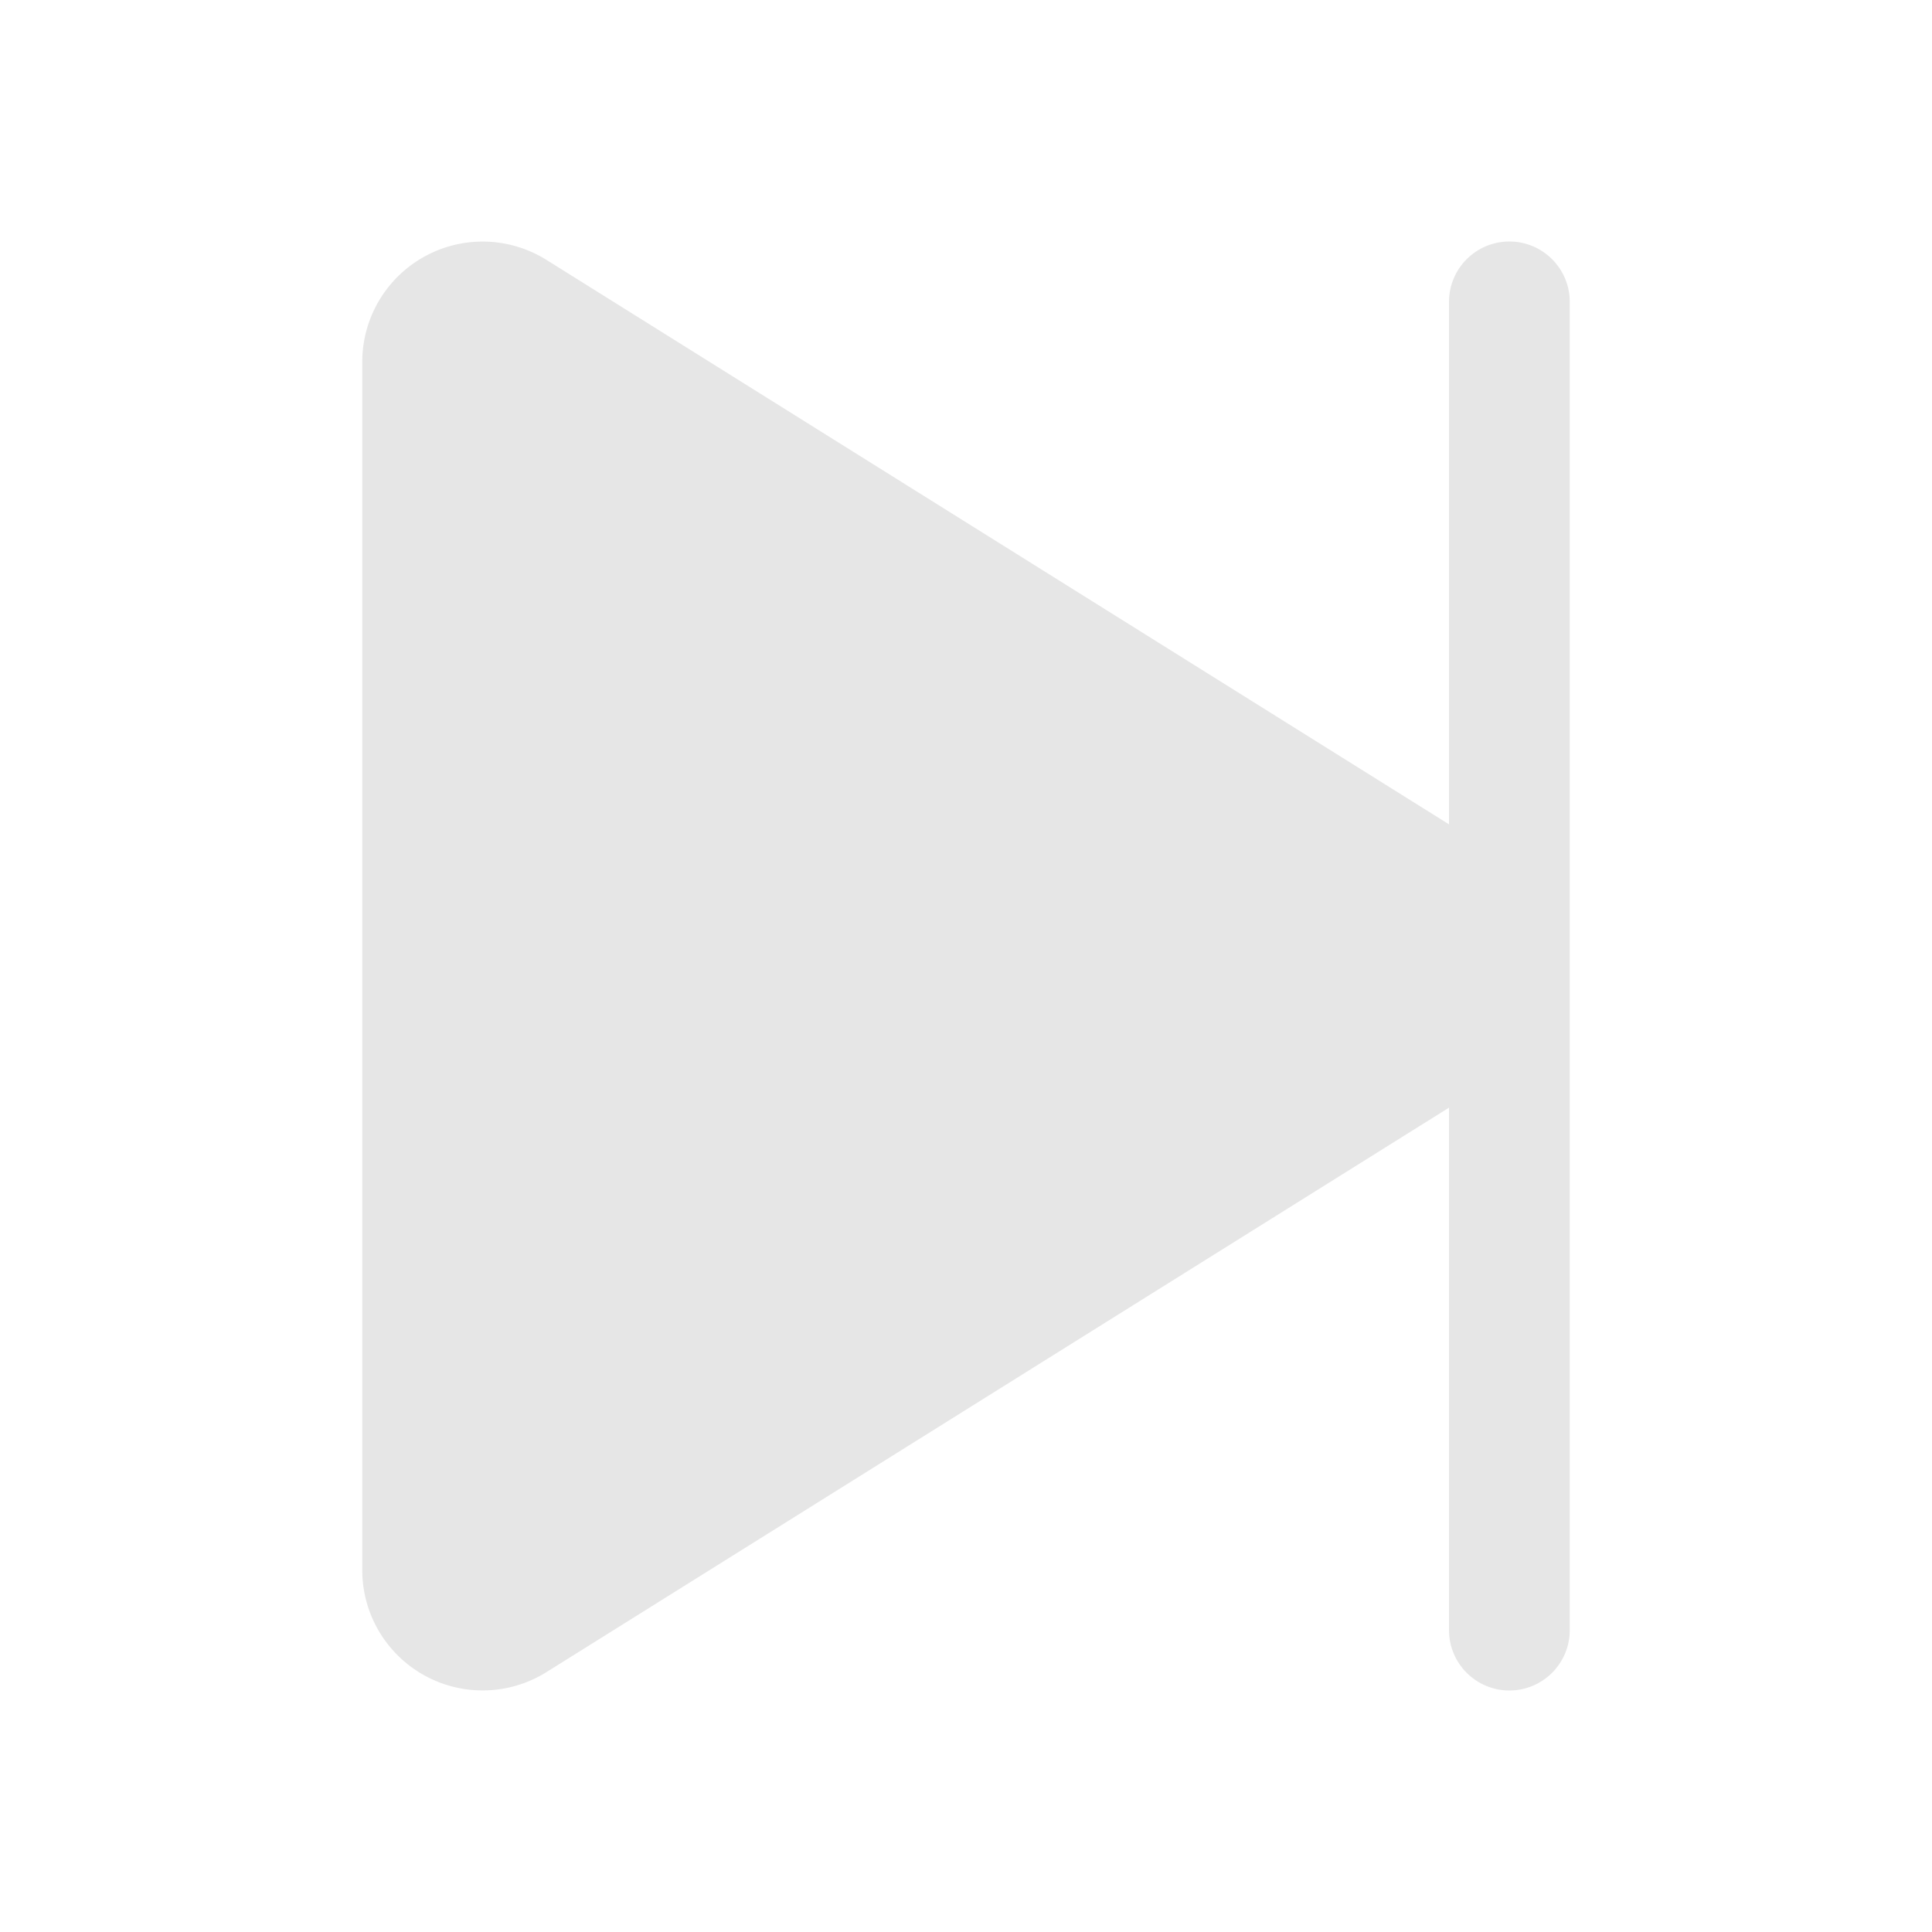
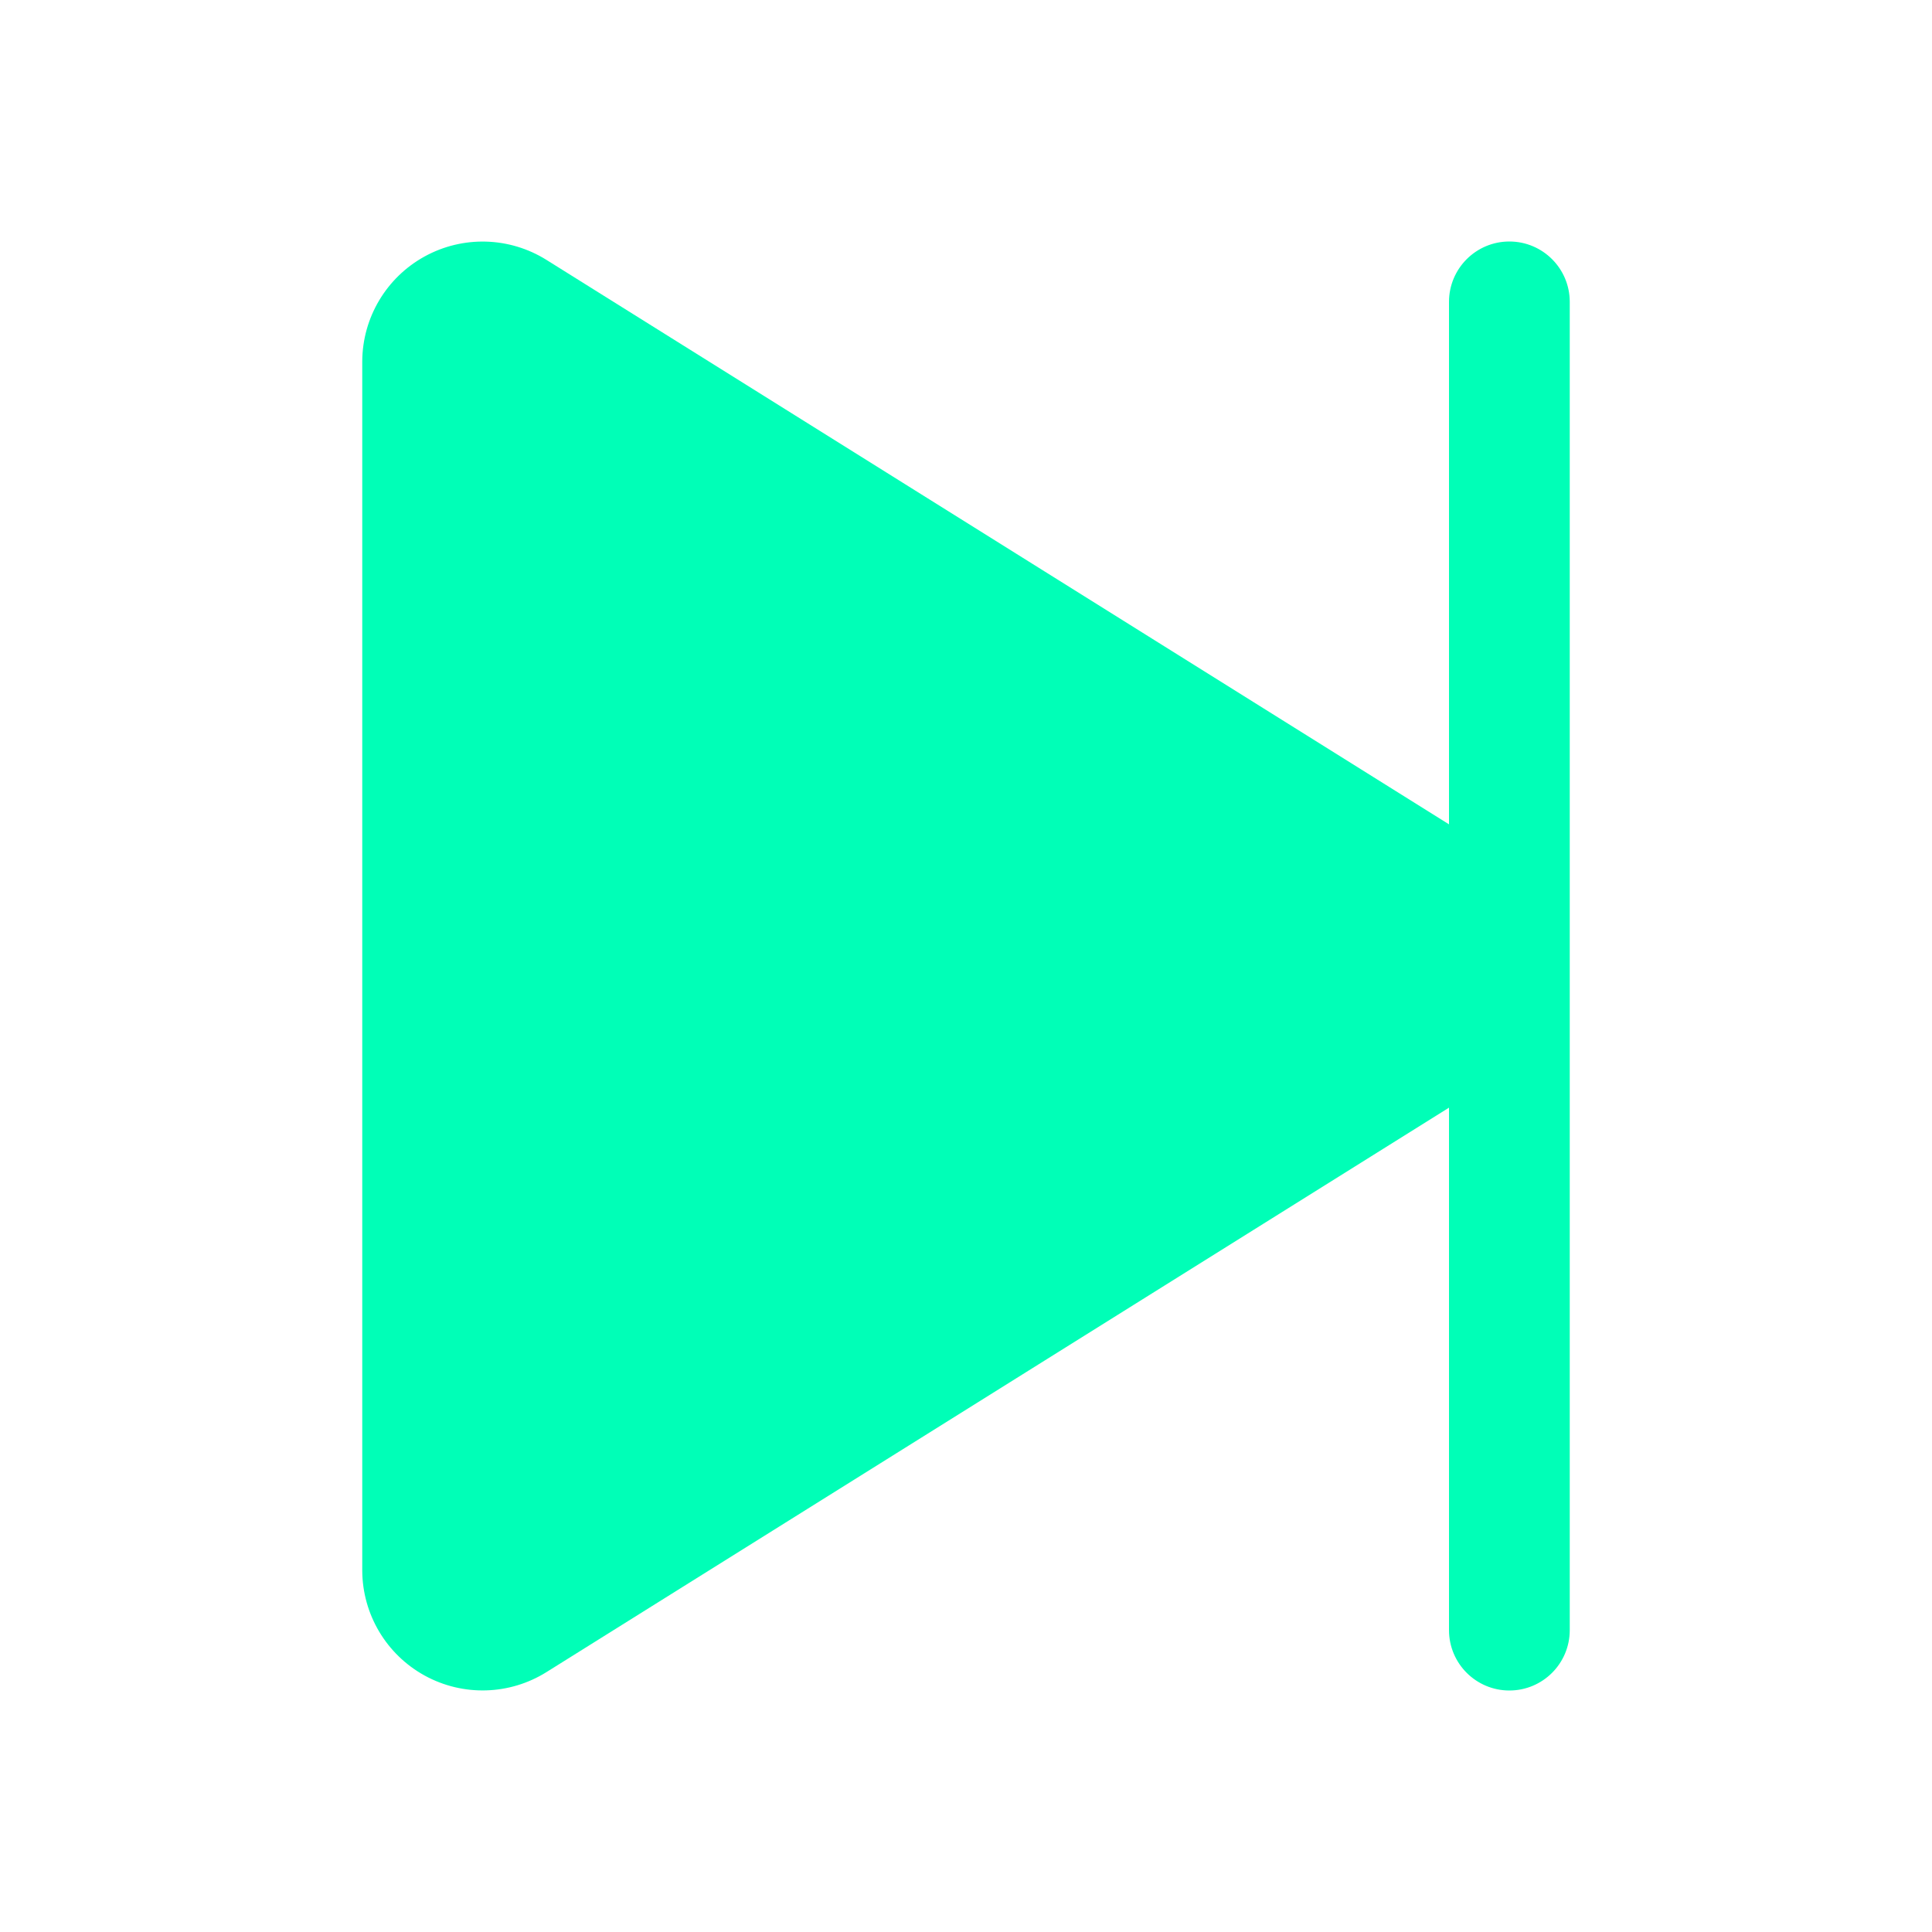
- <svg xmlns="http://www.w3.org/2000/svg" width="32" height="32" fill="#e6e6e6" viewBox="0 0 256 256">
+ <svg xmlns="http://www.w3.org/2000/svg" width="32" height="32" fill="#00ffb7" viewBox="0 0 256 256">
  <path d="M208,40V216a8,8,0,0,1-16,0V146.77L72.43,221.55A15.95,15.95,0,0,1,48,208.12V47.88A15.95,15.95,0,0,1,72.43,34.45L192,109.23V40a8,8,0,0,1,16,0Z" />
</svg>
